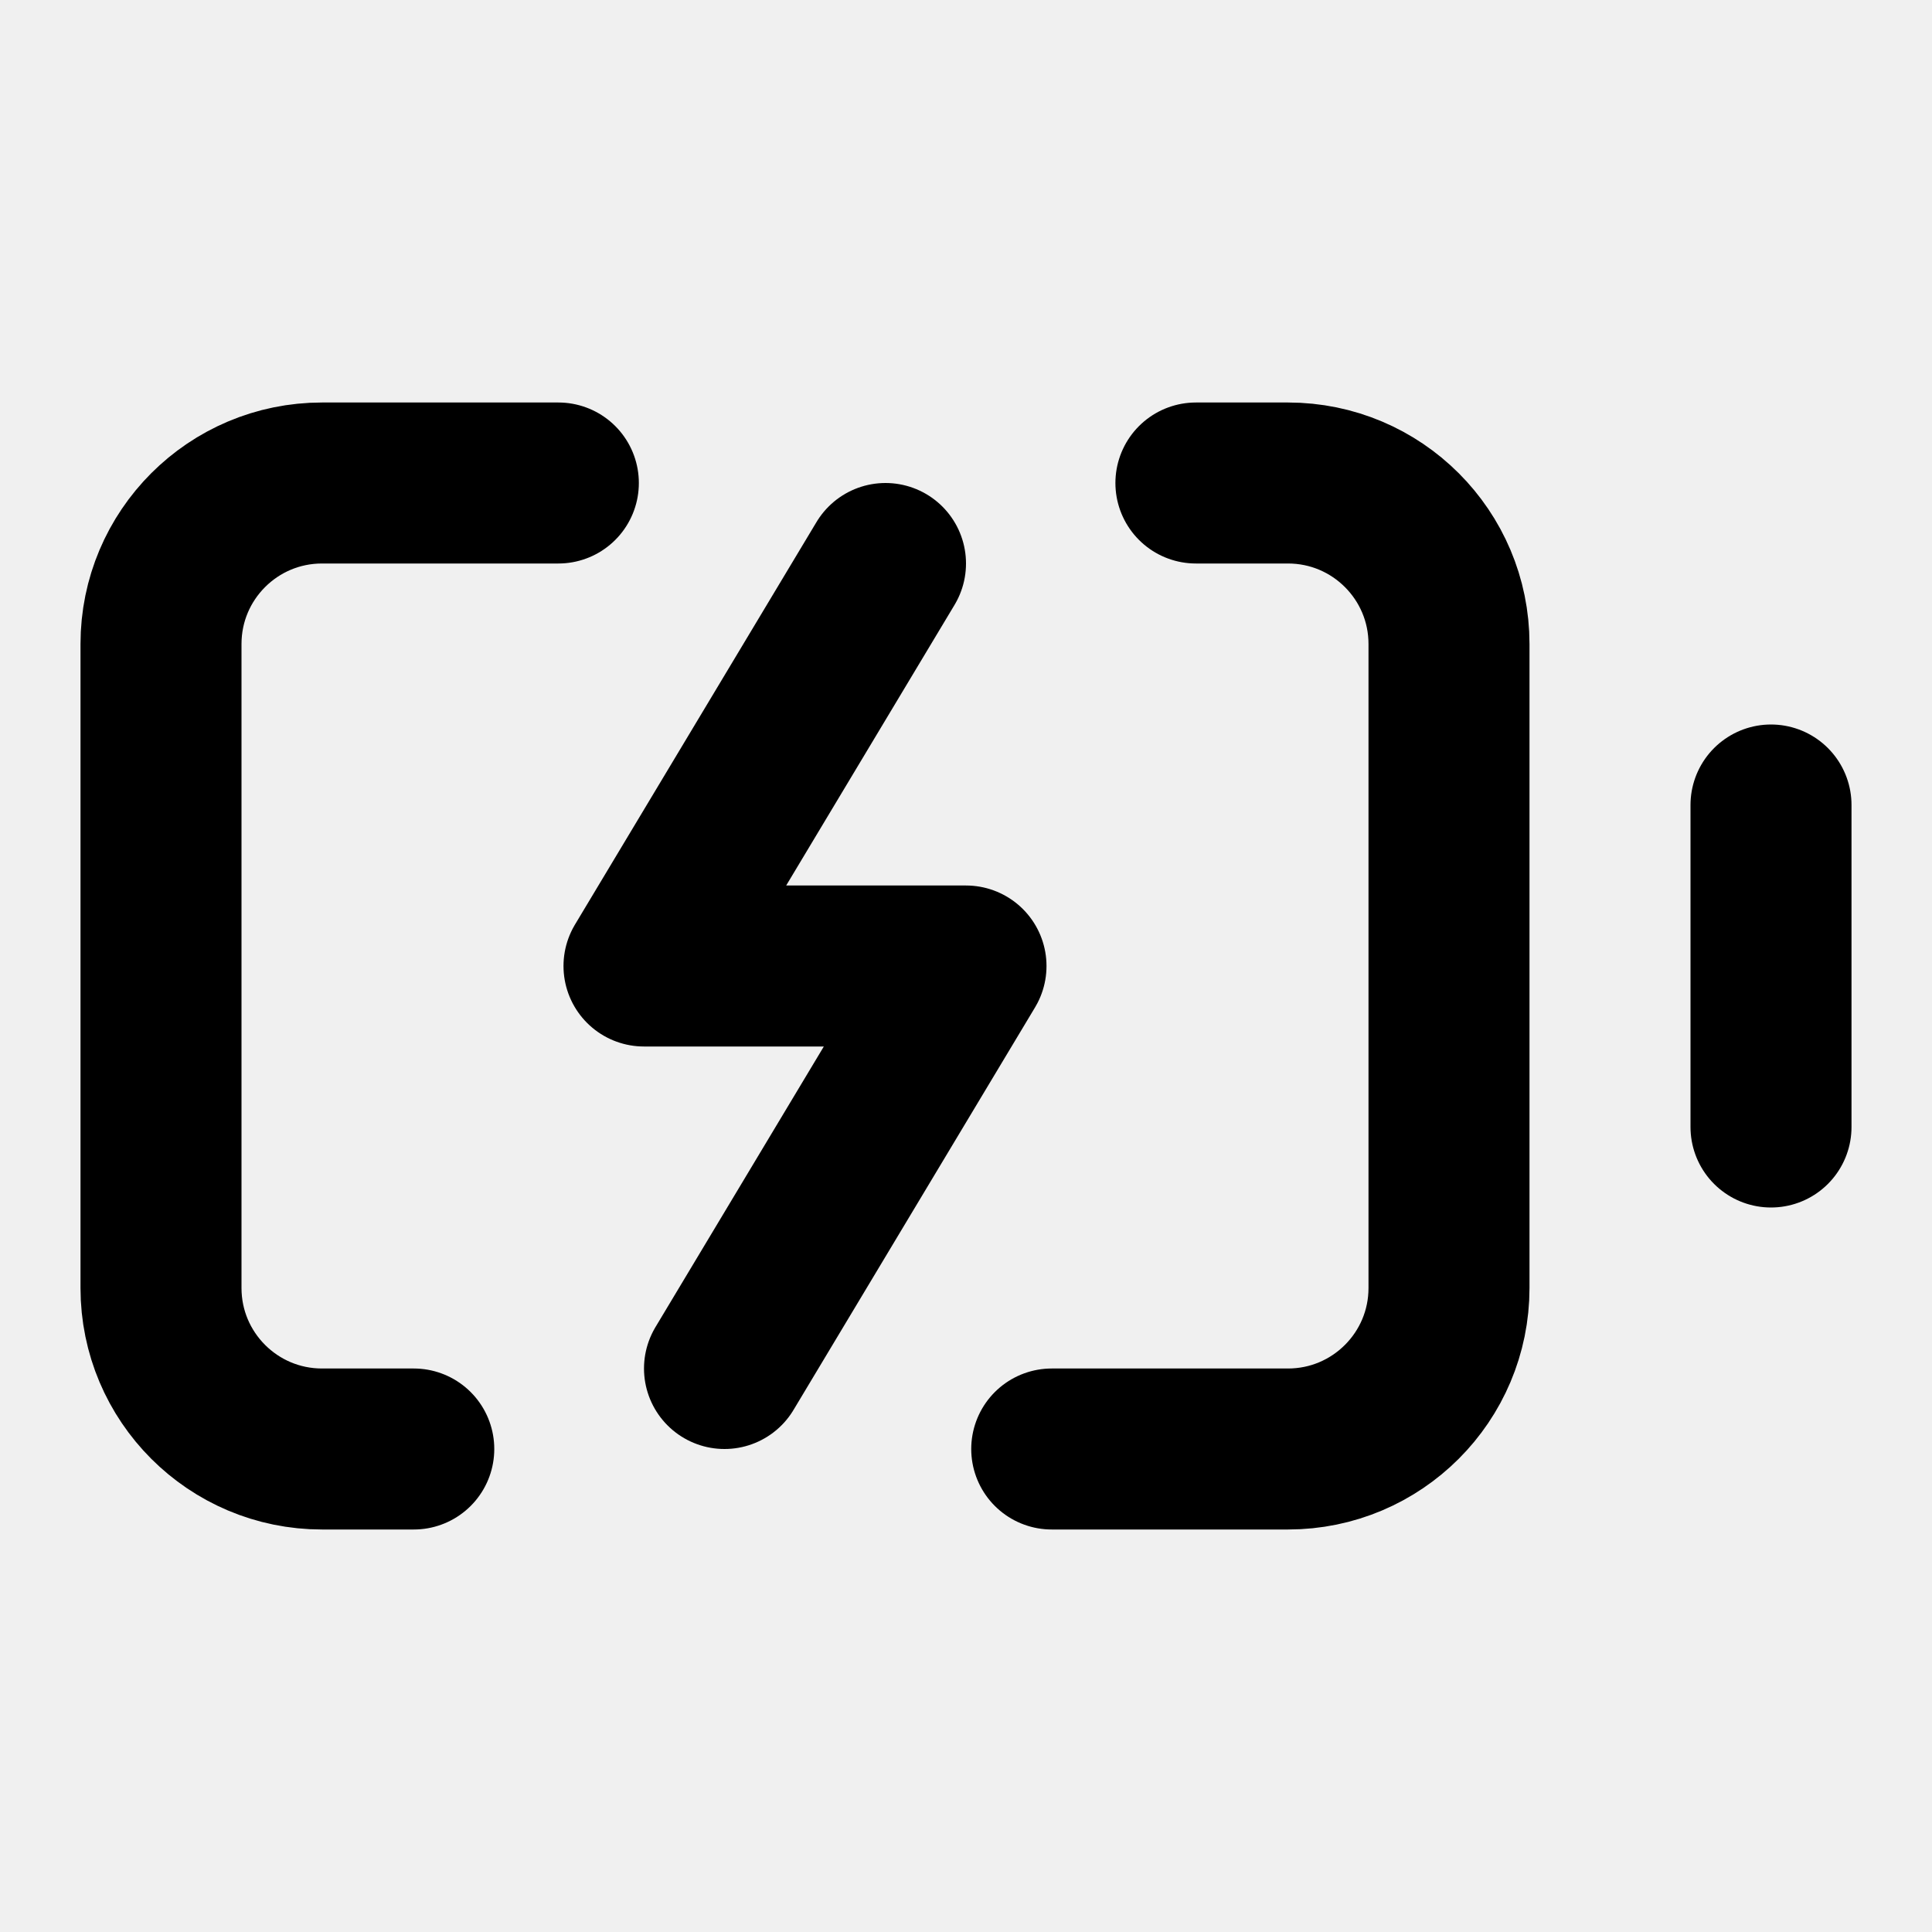
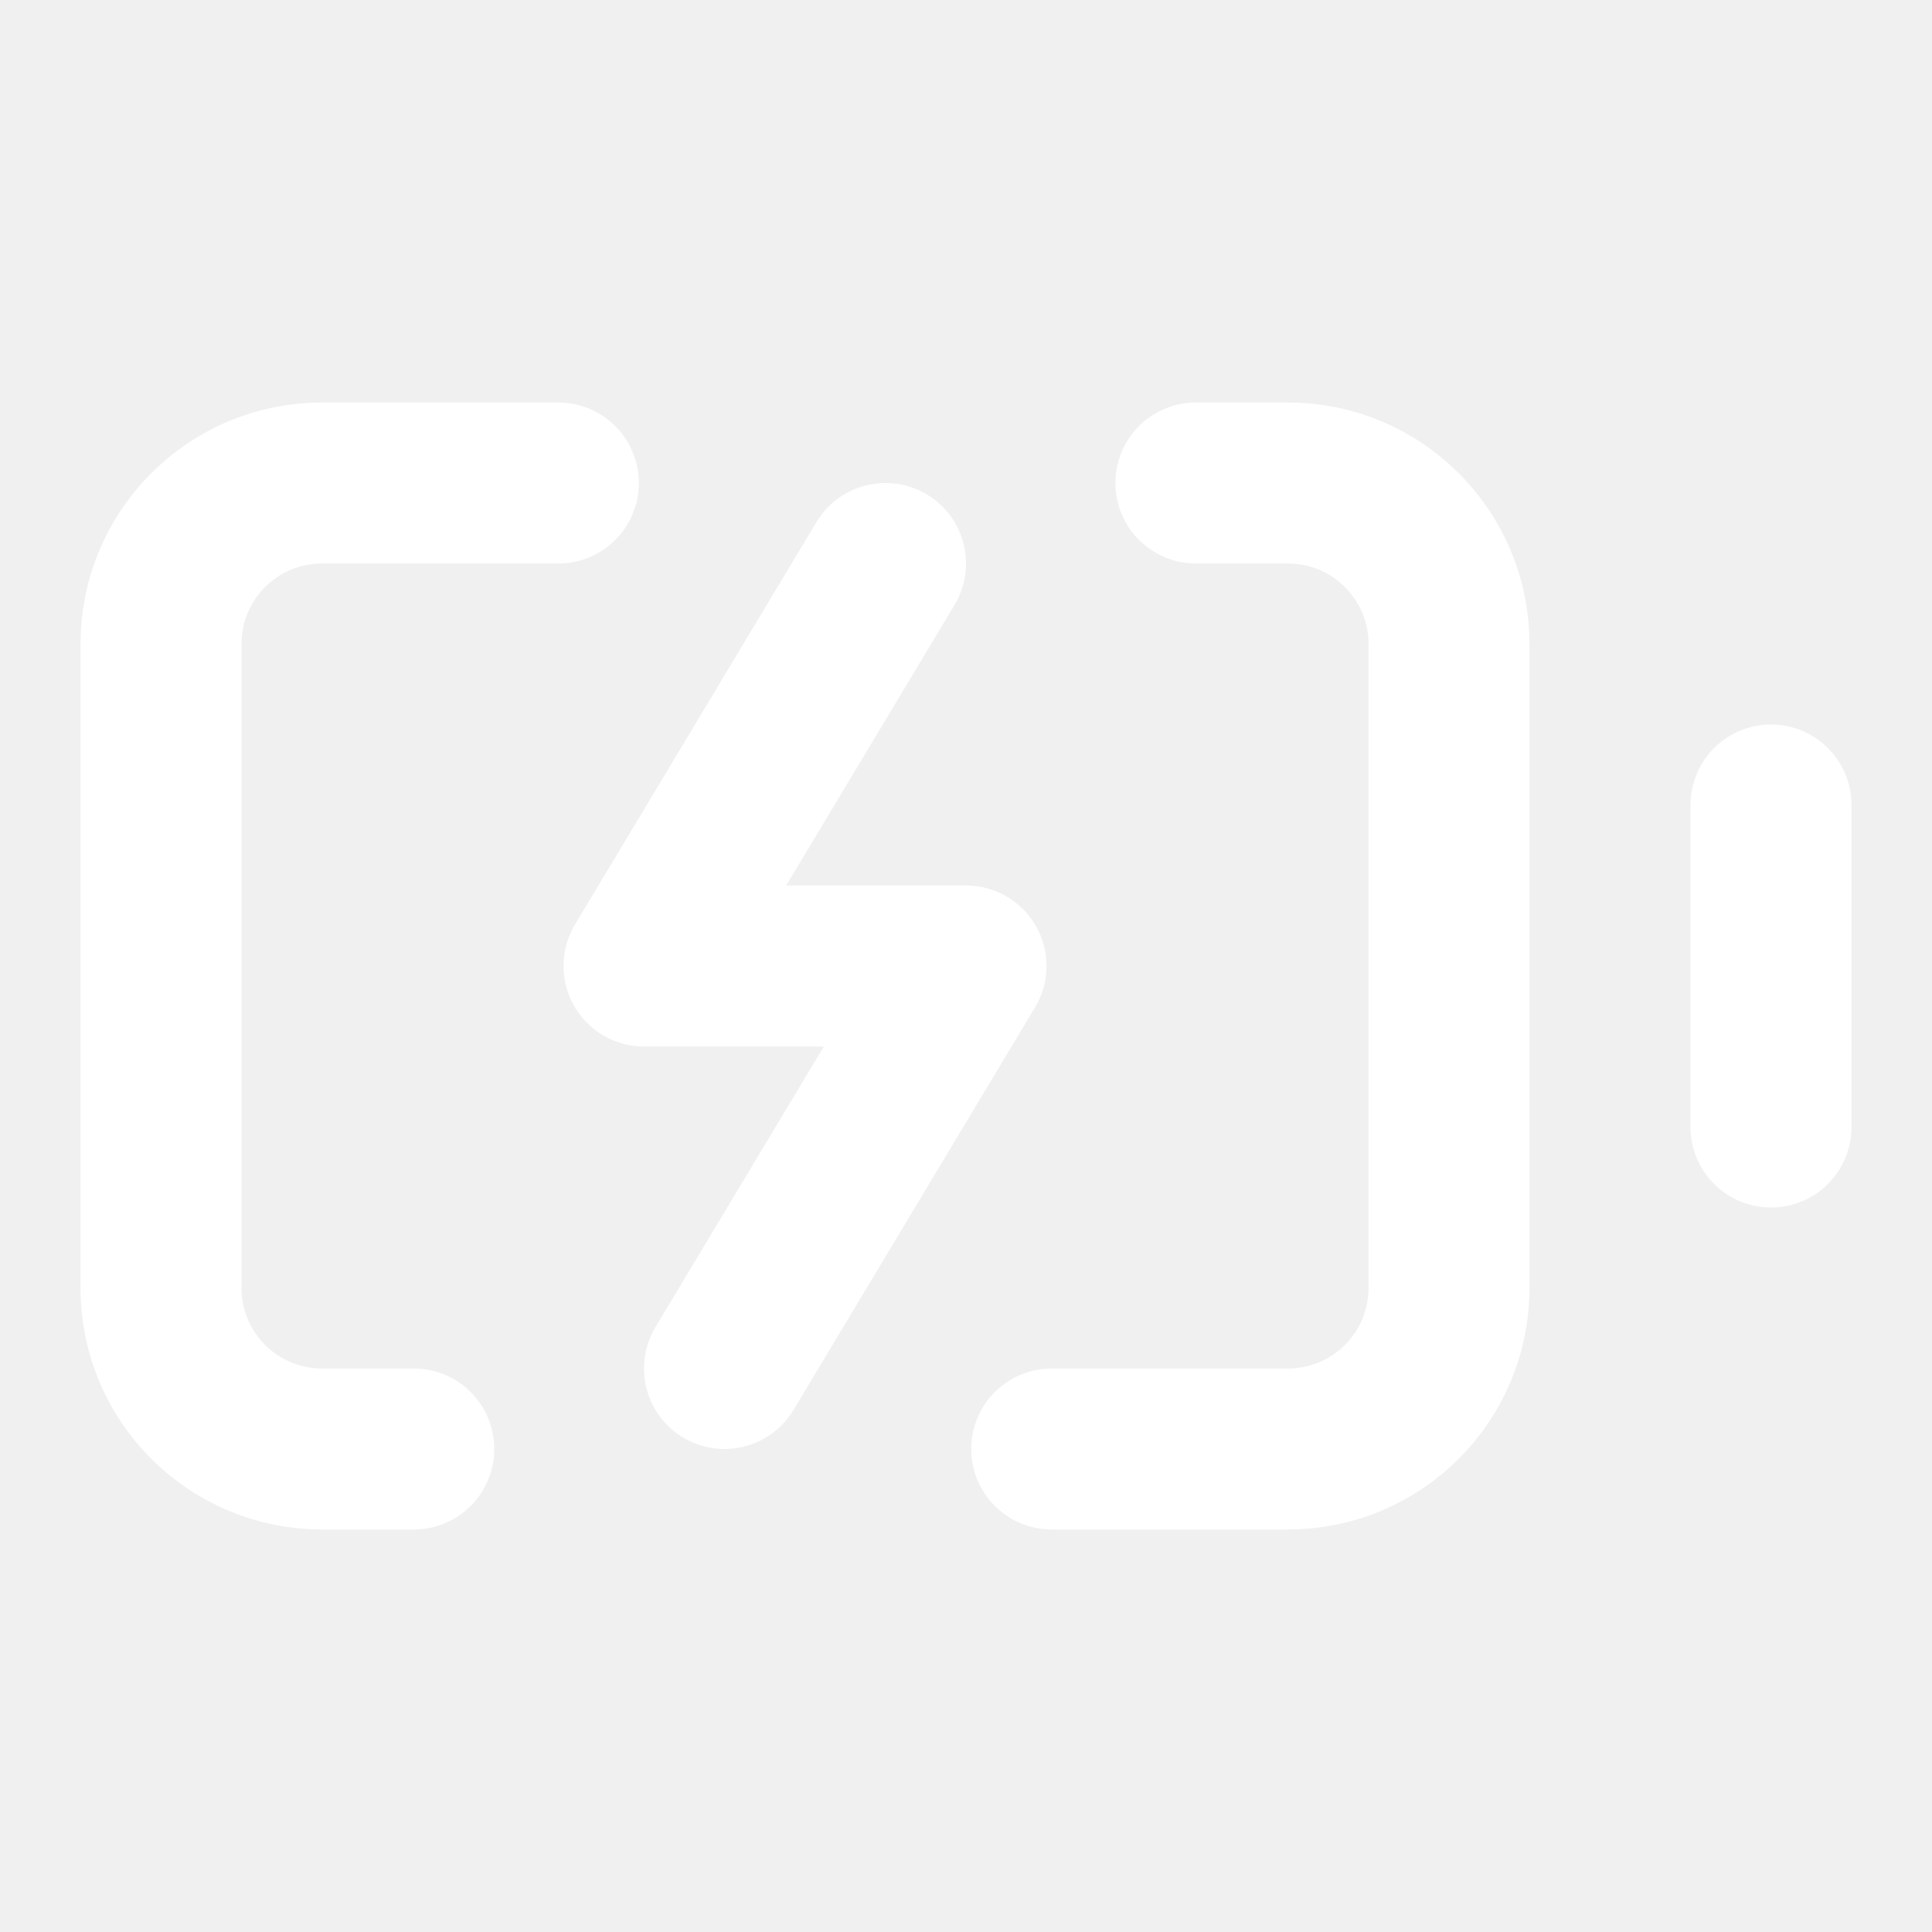
- <svg xmlns="http://www.w3.org/2000/svg" width="24" height="24" viewBox="0 0 24 24" fill="none" stroke="currentColor" stroke-width="2" stroke-linecap="round" stroke-linejoin="round">
+ <svg xmlns="http://www.w3.org/2000/svg" width="24" height="24" viewBox="0 0 24 24" fill="none" stroke="white" stroke-width="2" stroke-linecap="round" stroke-linejoin="round">
  <path d="m11 7-3 5h4l-3 5" />
  <path d="M14.856 6H16a2 2 0 0 1 2 2v8a2 2 0 0 1-2 2h-2.935" />
  <path d="M22 14v-4" />
  <path d="M5.14 18H4a2 2 0 0 1-2-2V8a2 2 0 0 1 2-2h2.936" />
</svg>
